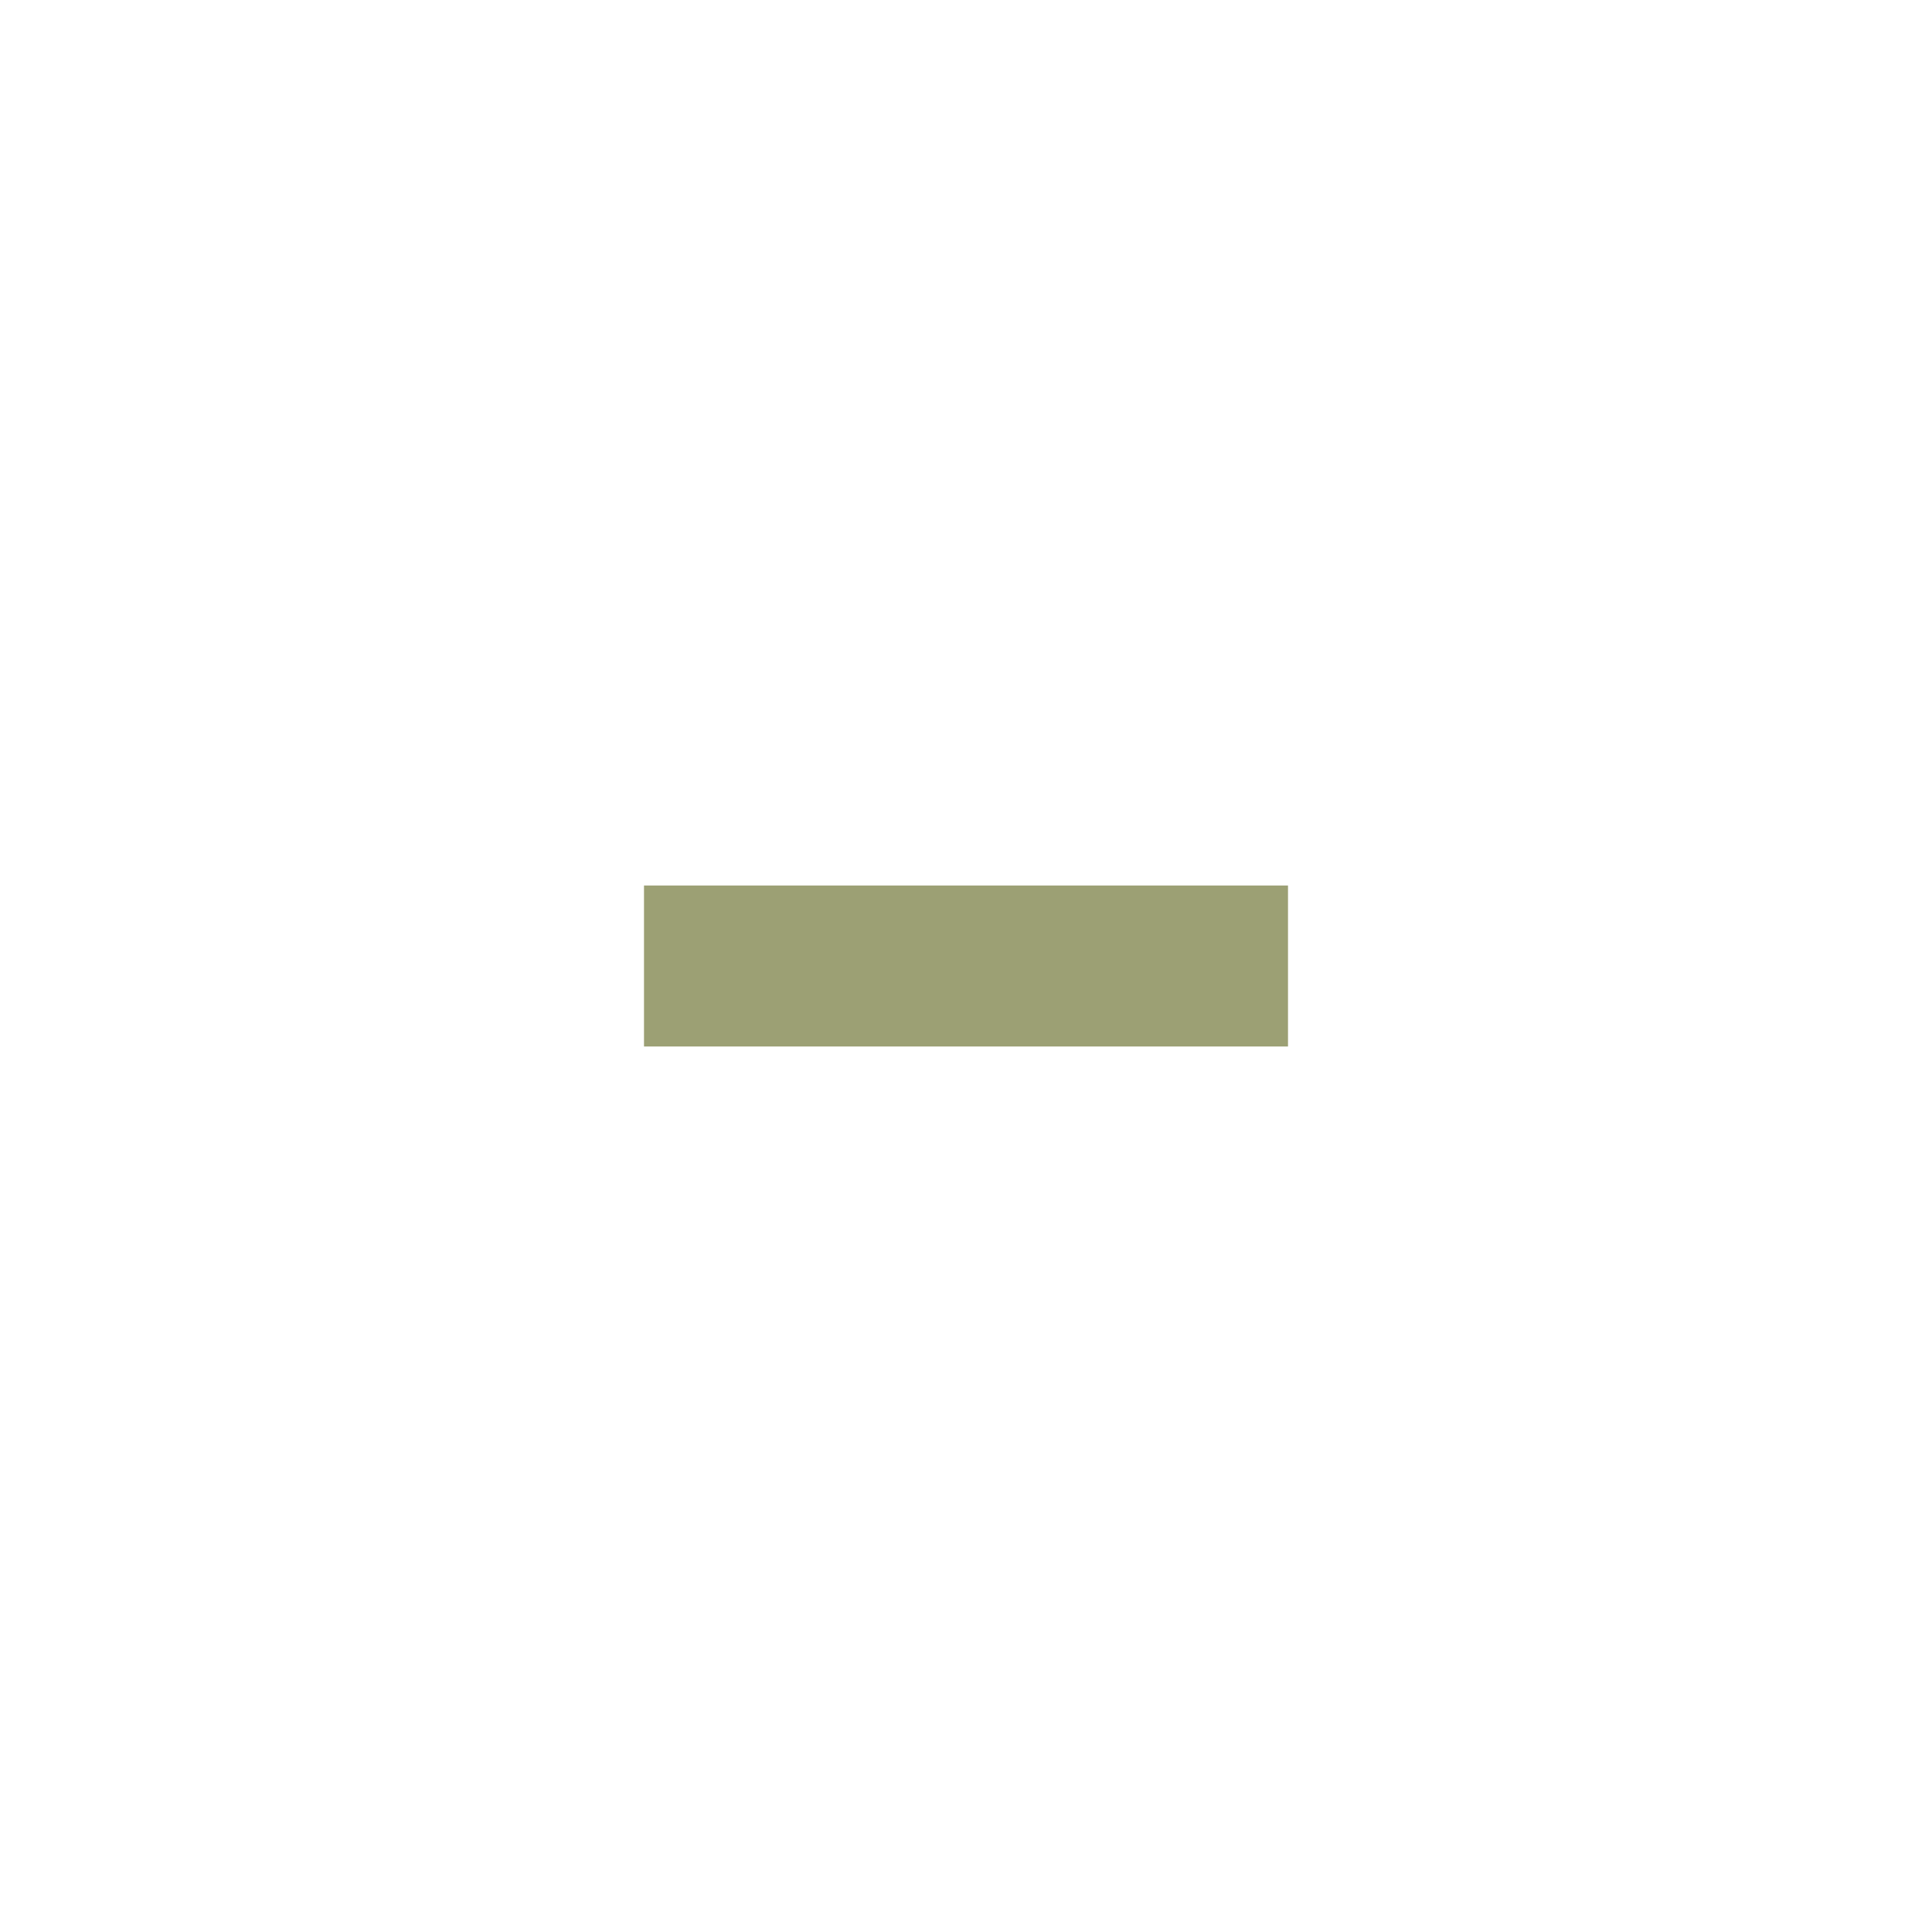
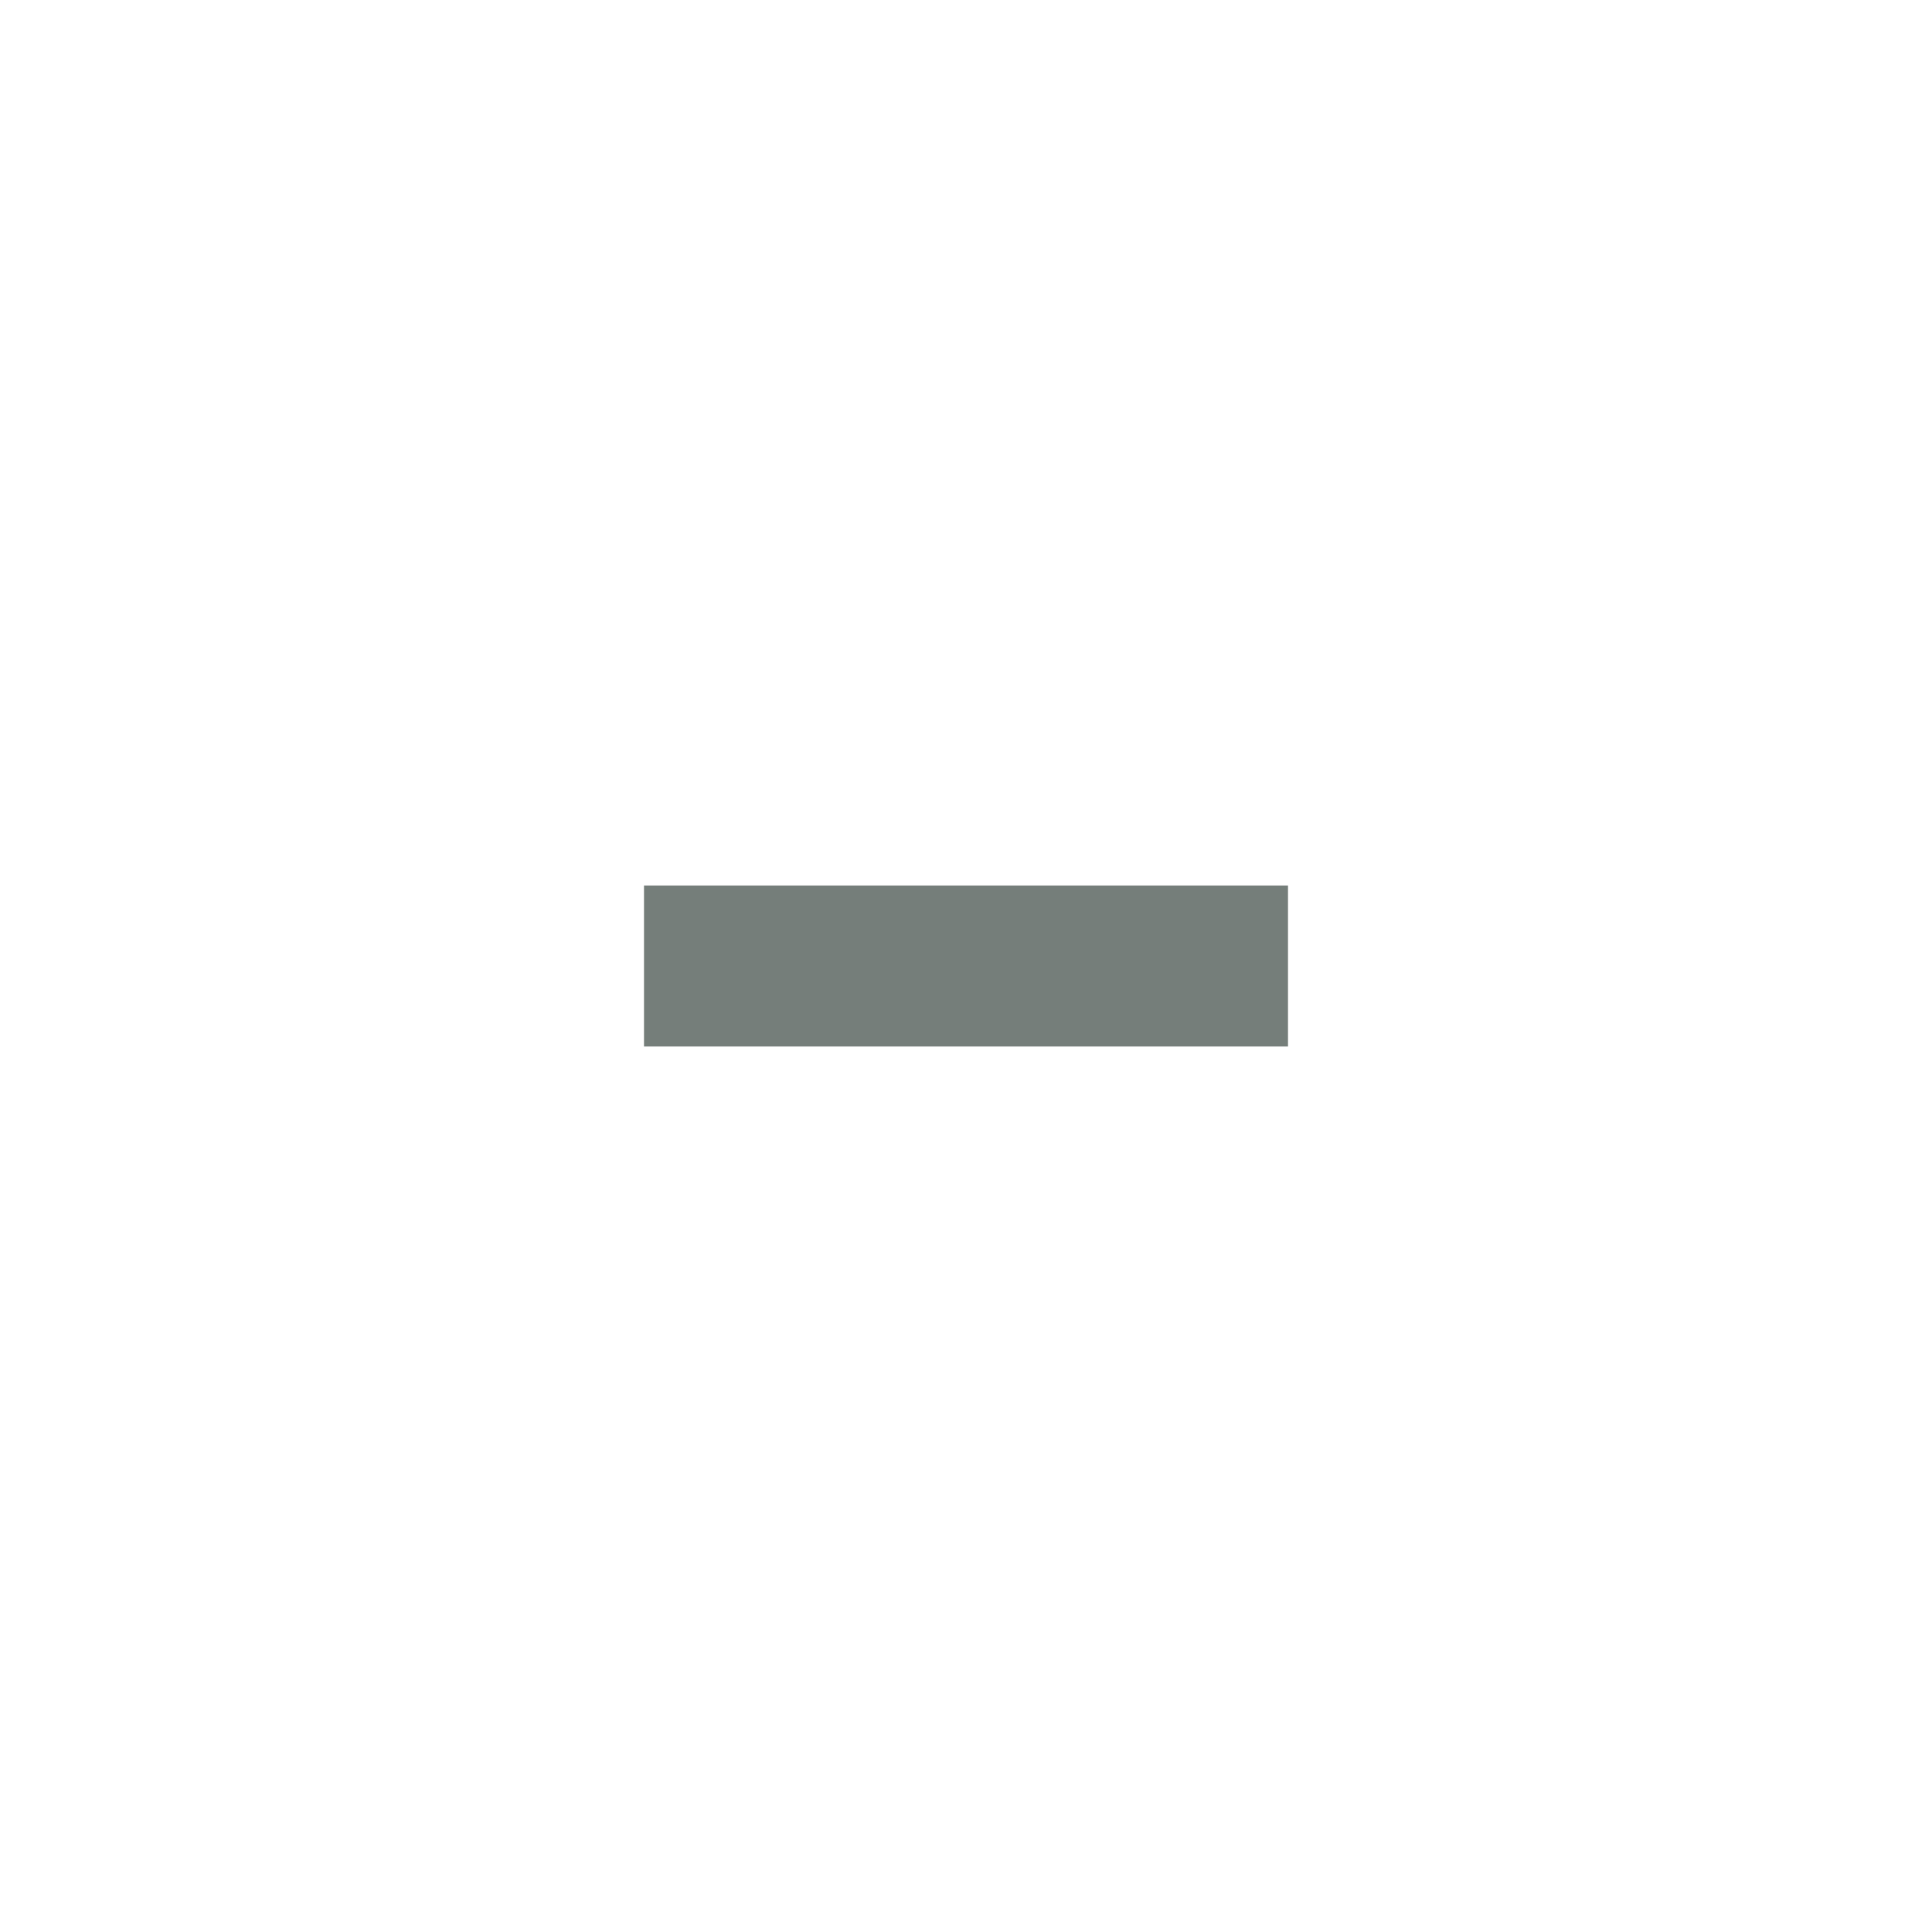
<svg xmlns="http://www.w3.org/2000/svg" version="1.1" x="0px" y="0px" width="24px" height="24px" viewBox="0 0 24 24" xml:space="preserve">
-   <rect x="8" y="11" fill="#7b8046" opacity="0.75" width="8" height="2" />
+   <rect x="8" y="11" fill="#47534e" opacity="0.75" width="8" height="2" />
</svg>
